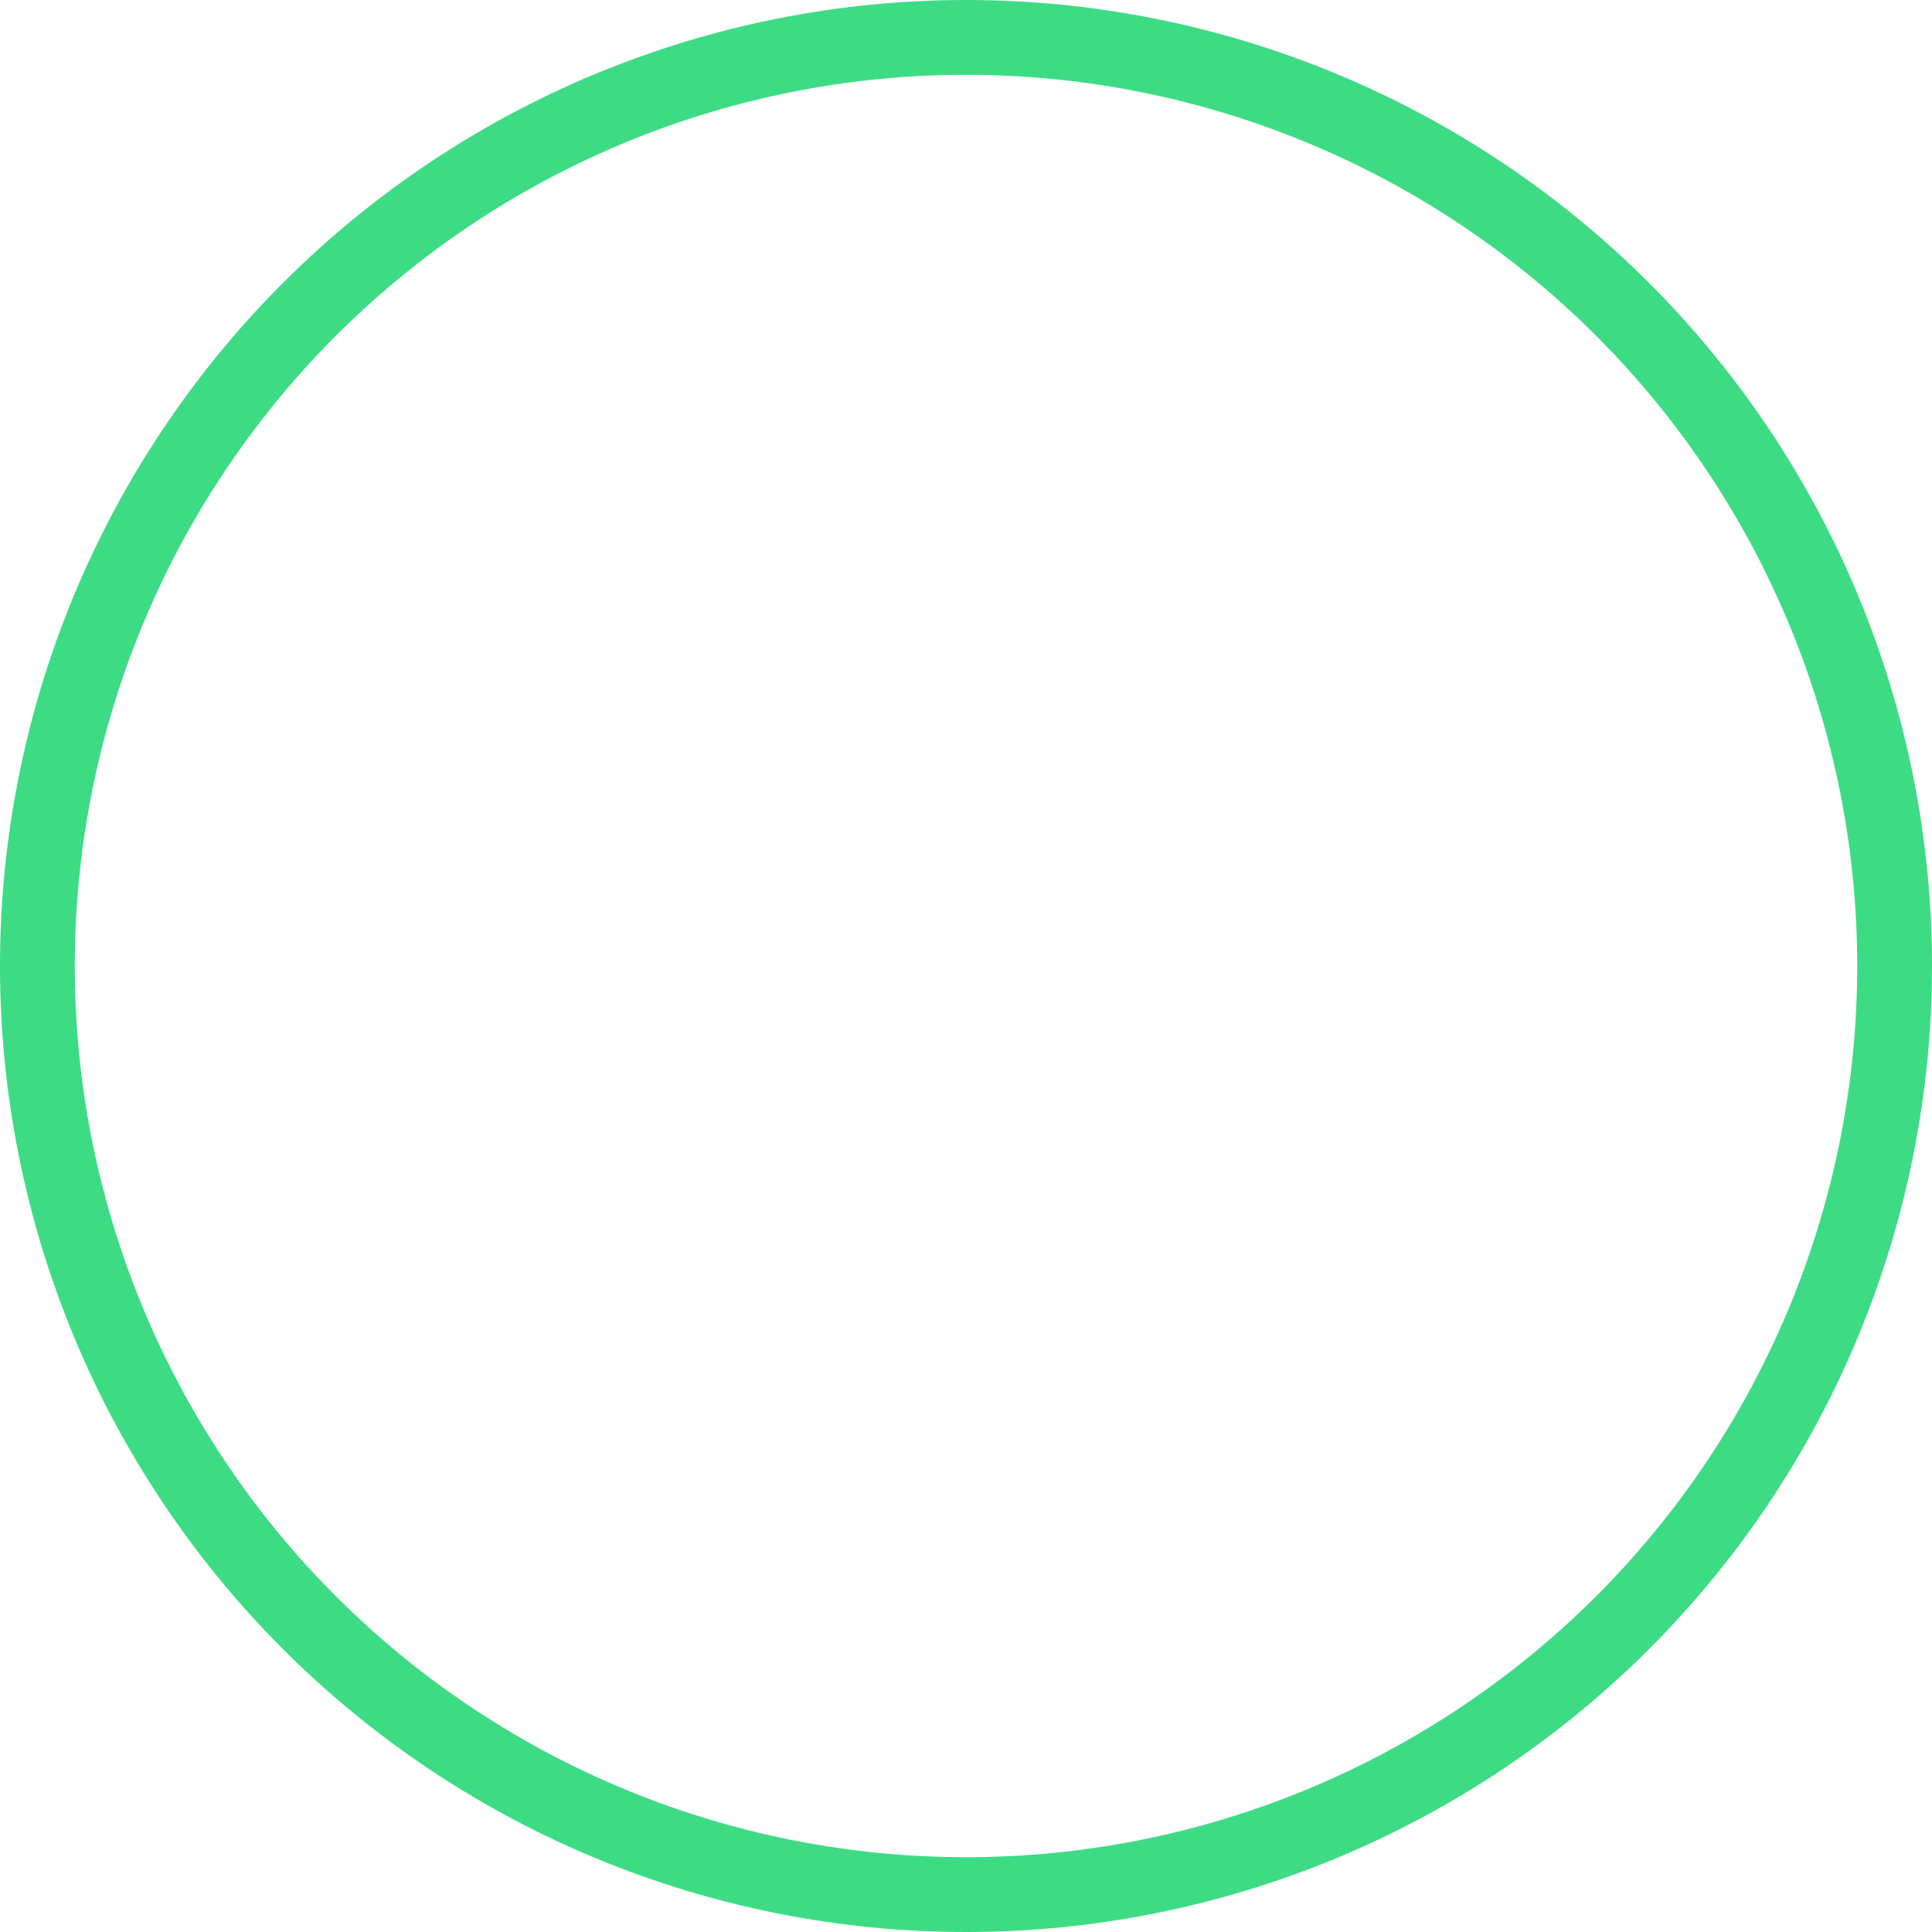
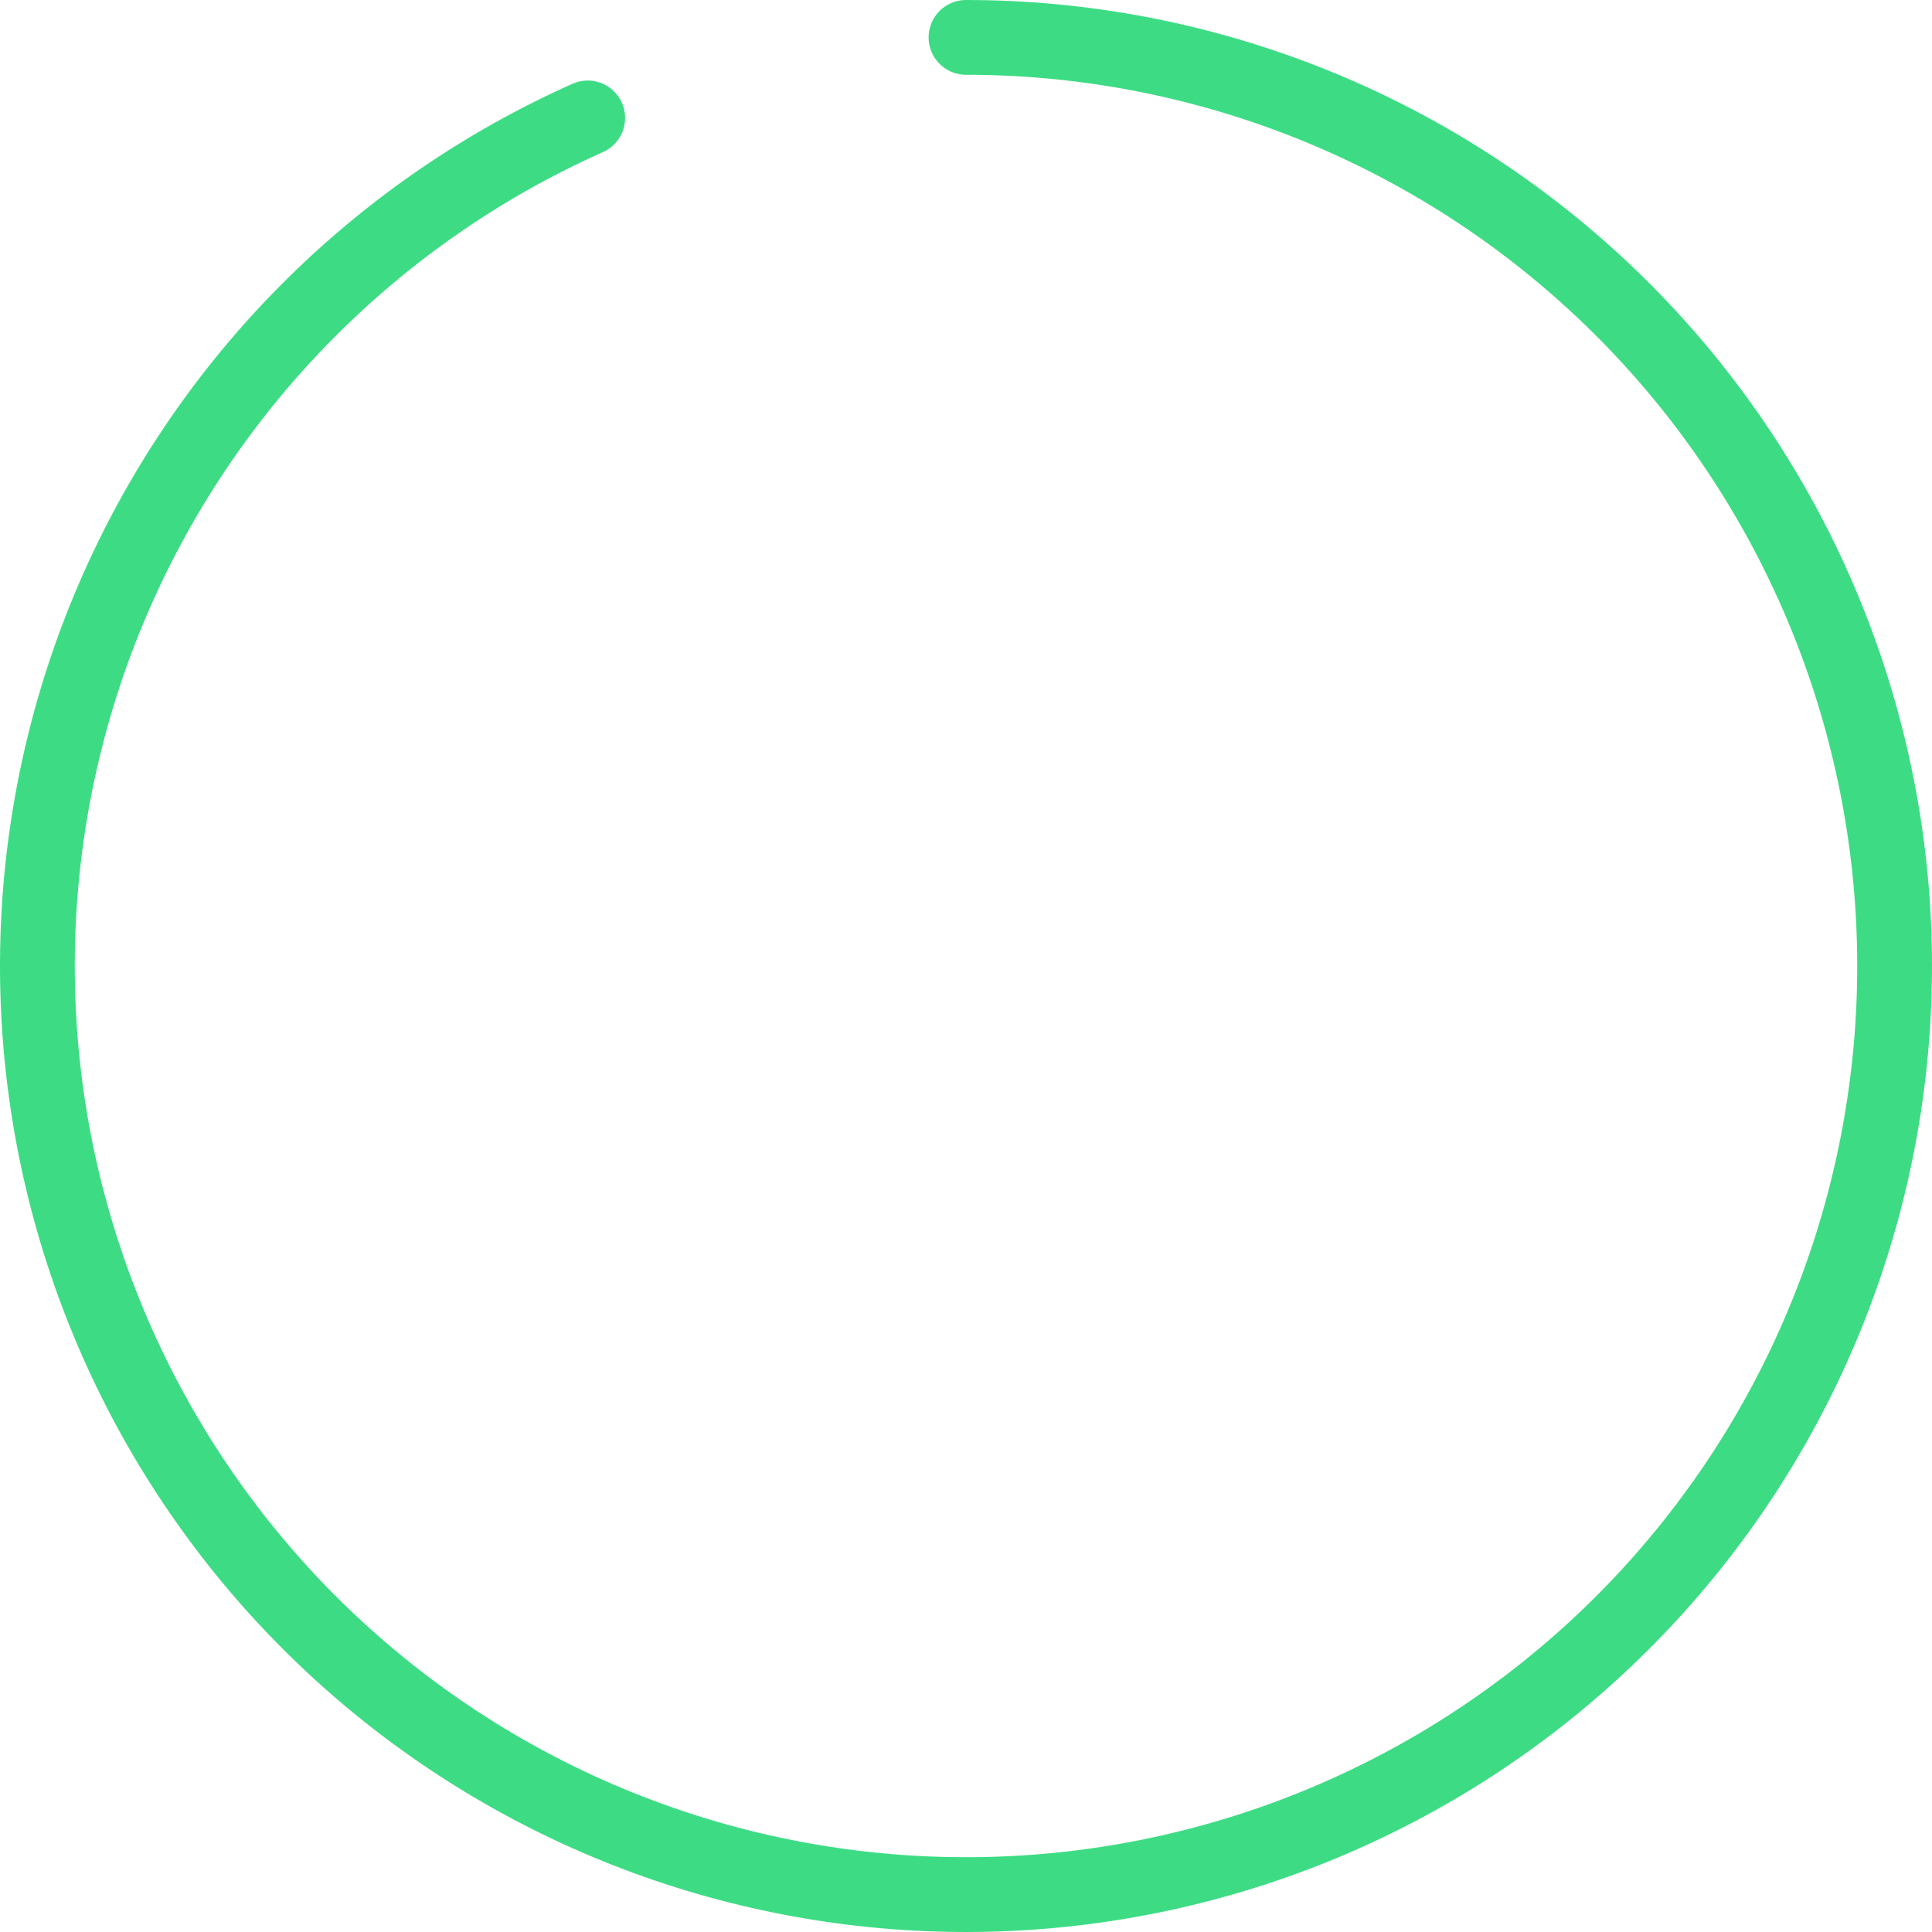
<svg xmlns="http://www.w3.org/2000/svg" width="155" height="155" viewBox="0 0 155 155" fill="none">
  <path d="M148.802 99.092C145.967 108.456 141.315 117.169 135.112 124.735C128.909 132.3 121.277 138.57 112.651 143.186C104.025 147.802 94.574 150.674 84.838 151.638C75.102 152.601 65.272 151.638 55.908 148.802C46.544 145.967 37.831 141.315 30.265 135.112C22.7 128.909 16.43 121.277 11.814 112.651C7.198 104.025 4.326 94.574 3.362 84.838C2.399 75.102 3.362 65.272 6.198 55.908C9.033 46.544 13.685 37.831 19.888 30.265C26.091 22.7 33.723 16.43 42.349 11.814C50.975 7.198 60.426 4.326 70.162 3.362C79.898 2.399 89.728 3.362 99.092 6.198C108.456 9.033 117.169 13.685 124.735 19.888C132.3 26.091 138.57 33.723 143.186 42.349C147.802 50.975 150.674 60.426 151.638 70.162C152.601 79.898 151.638 89.728 148.802 99.092L148.802 99.092Z" stroke="url(#paint0_linear_0_1)" stroke-opacity="0.6" stroke-width="6" stroke-linecap="round" />
-   <path d="M77.5 3C87.284 3 96.971 4.927 106.01 8.671C115.049 12.415 123.261 17.903 130.179 24.82C137.097 31.738 142.585 39.951 146.329 48.99C150.073 58.029 152 67.716 152 77.5C152 87.284 150.073 96.971 146.329 106.01C142.585 115.049 137.097 123.262 130.179 130.179C123.261 137.097 115.049 142.585 106.01 146.329C96.971 150.073 87.284 152 77.5 152C67.716 152 58.029 150.073 48.99 146.329C39.951 142.585 31.738 137.097 24.82 130.179C17.903 123.261 12.415 115.049 8.671 106.01C4.927 96.971 3 87.283 3 77.5C3 67.716 4.927 58.029 8.671 48.99C12.415 39.951 17.903 31.738 24.821 24.82C31.738 17.903 39.951 12.415 48.99 8.671C58.029 4.927 67.717 3 77.5 3L77.5 3Z" stroke="#3DDC84" stroke-width="6" stroke-linecap="round" />
+   <path d="M77.5 3C95.908 3 113.664 9.815 127.345 22.131C141.026 34.447 149.663 51.393 151.591 69.7C153.518 88.007 148.599 106.379 137.783 121.274C126.967 136.169 111.02 146.533 93.015 150.367C75.011 154.2 56.224 151.232 40.278 142.035C24.332 132.838 12.356 118.063 6.658 100.559C0.961 83.055 1.945 64.061 9.422 47.24C16.899 30.419 30.339 16.961 47.15 9.462" stroke="#3DDC84" stroke-width="6" stroke-linecap="round" />
  <defs>
    <linearGradient id="paint0_linear_0_1" x1="205.231" y1="-42.188" x2="-82.396" y2="183.591" gradientUnits="userSpaceOnUse">
      <stop stop-color="white" stop-opacity="0.3" />
      <stop offset="0.519" stop-color="white" stop-opacity="0.05" />
      <stop offset="1" stop-color="white" stop-opacity="0.2" />
    </linearGradient>
  </defs>
</svg>
